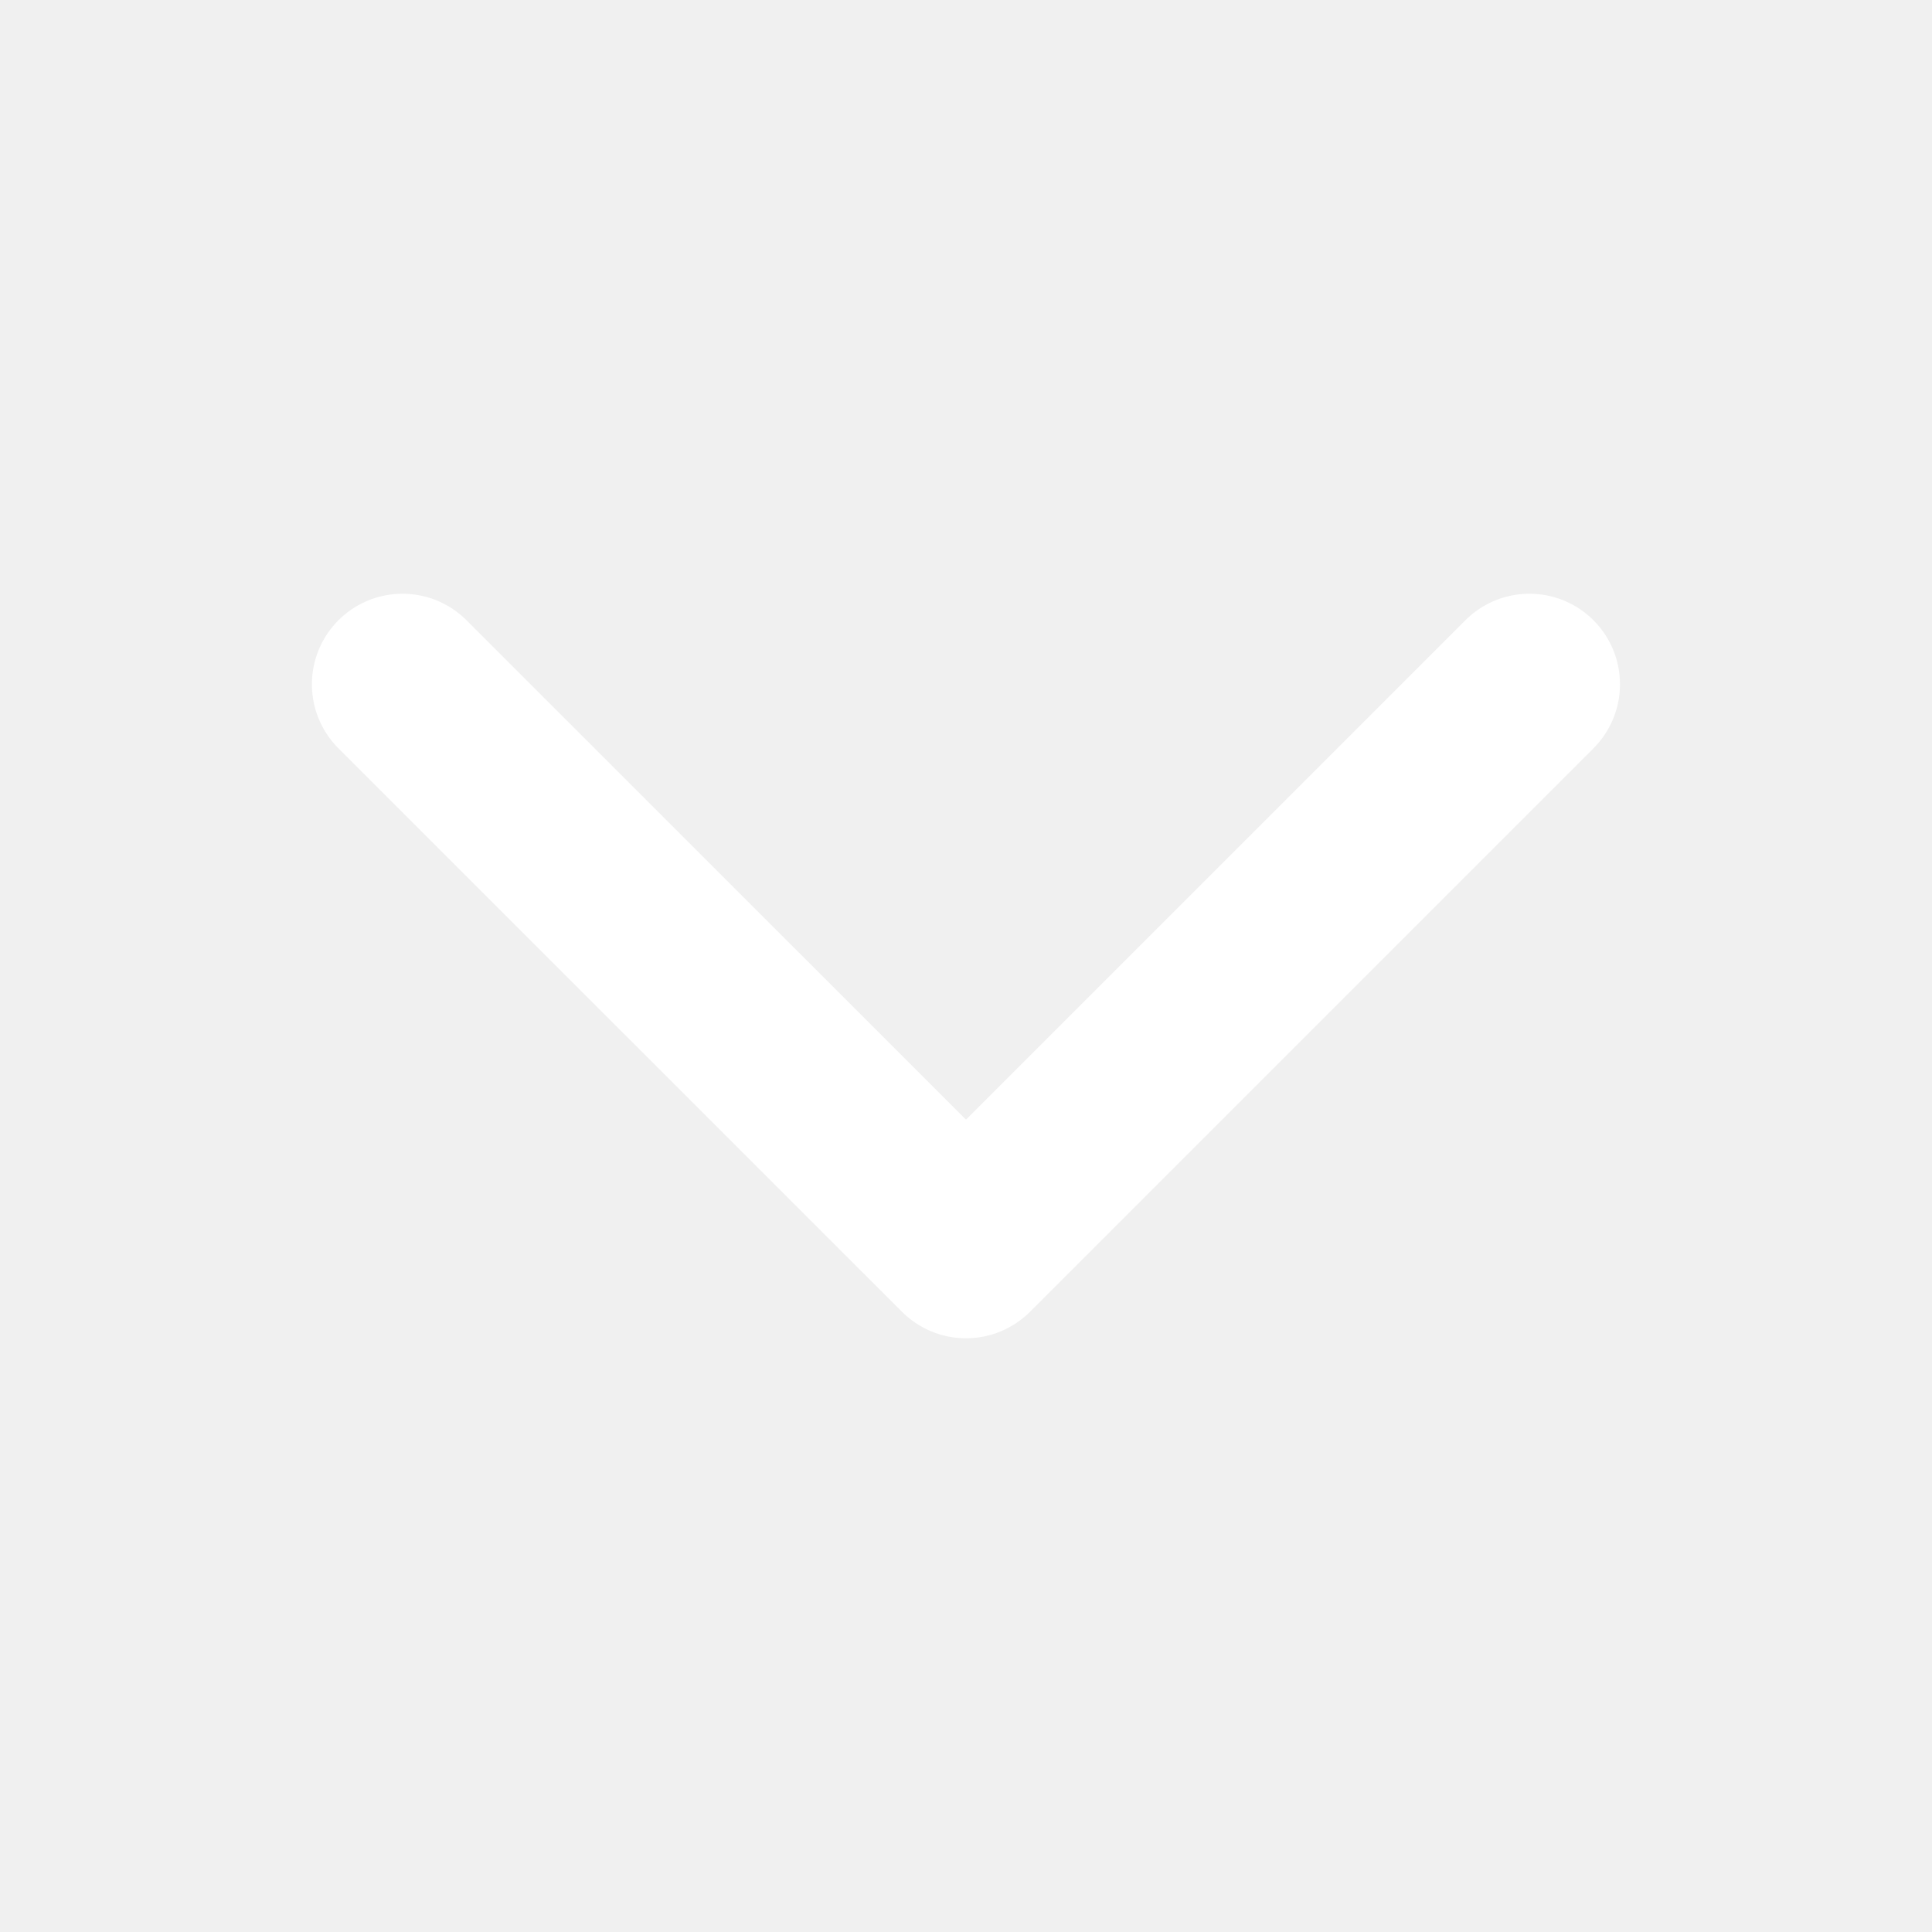
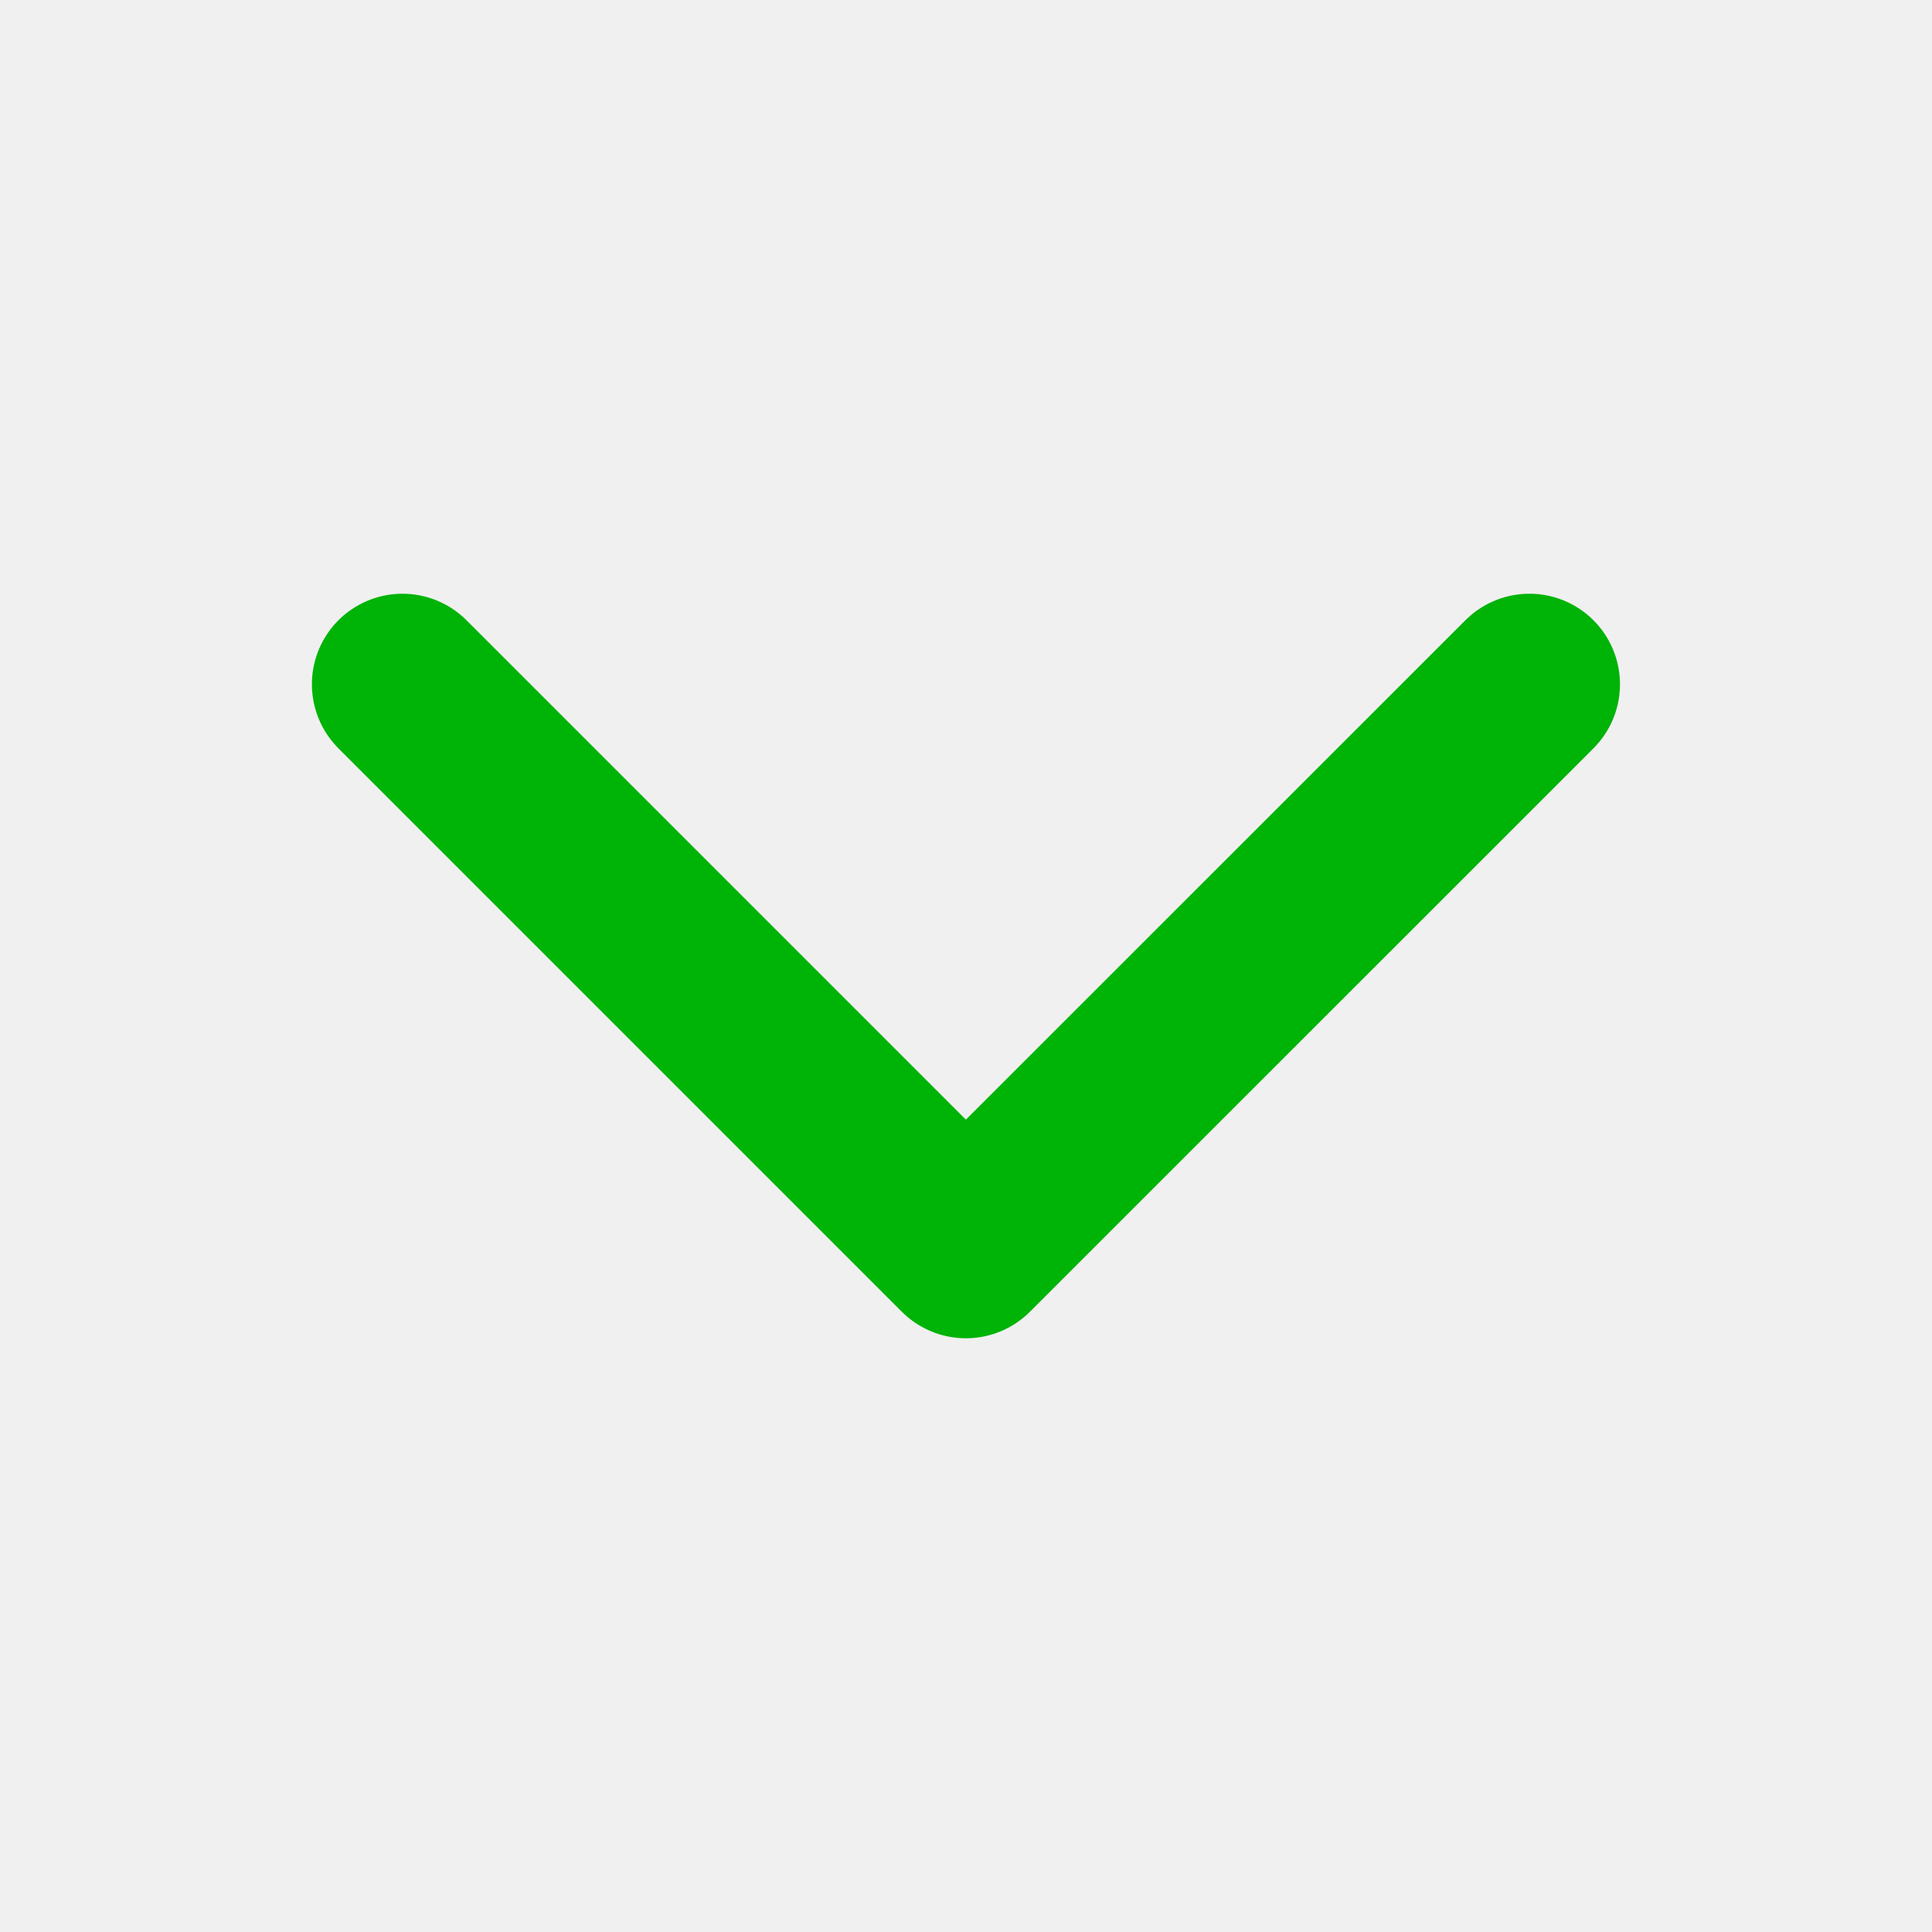
<svg xmlns="http://www.w3.org/2000/svg" width="16" height="16" viewBox="0 0 16 16" fill="none">
-   <path d="M3.333 5.667L8 10.333L12.666 5.667" stroke="white" stroke-width="1.5" stroke-linecap="round" stroke-linejoin="round" />
+   <path d="M3.333 5.667L7.999 10.333L12.666 5.667" stroke="#00B307" stroke-width="1.5" stroke-linecap="round" stroke-linejoin="round" />
</svg>
